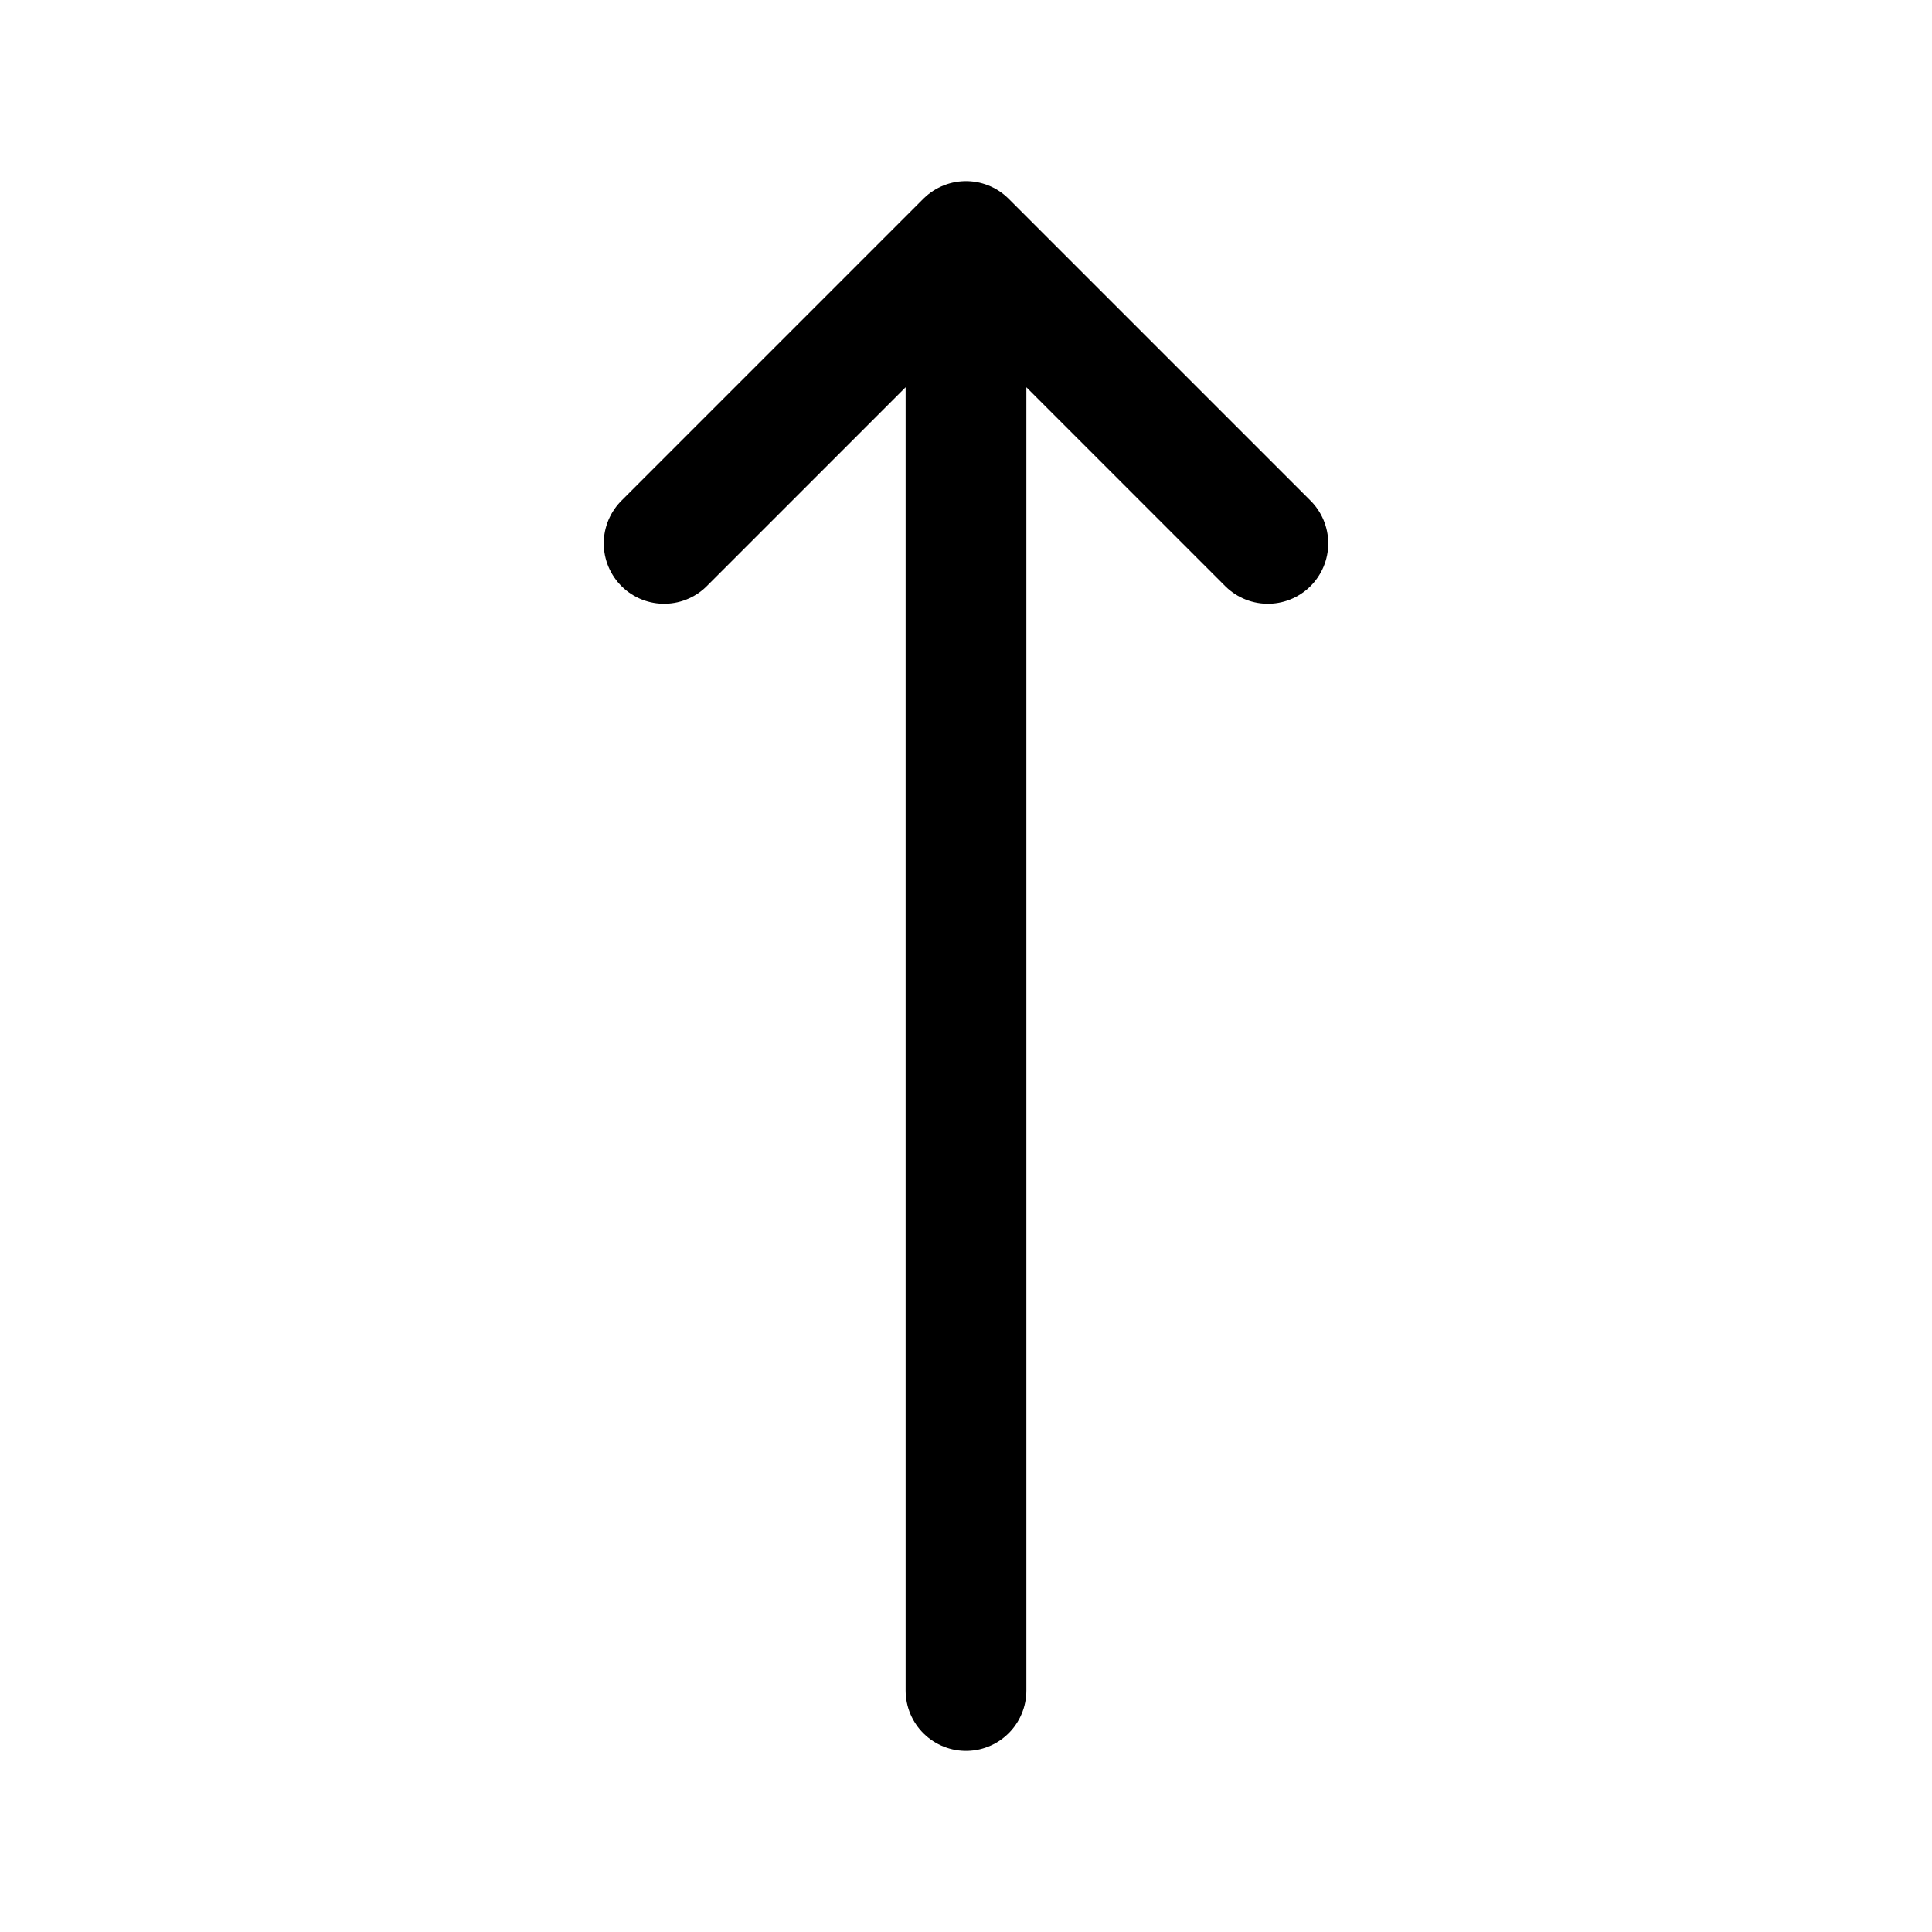
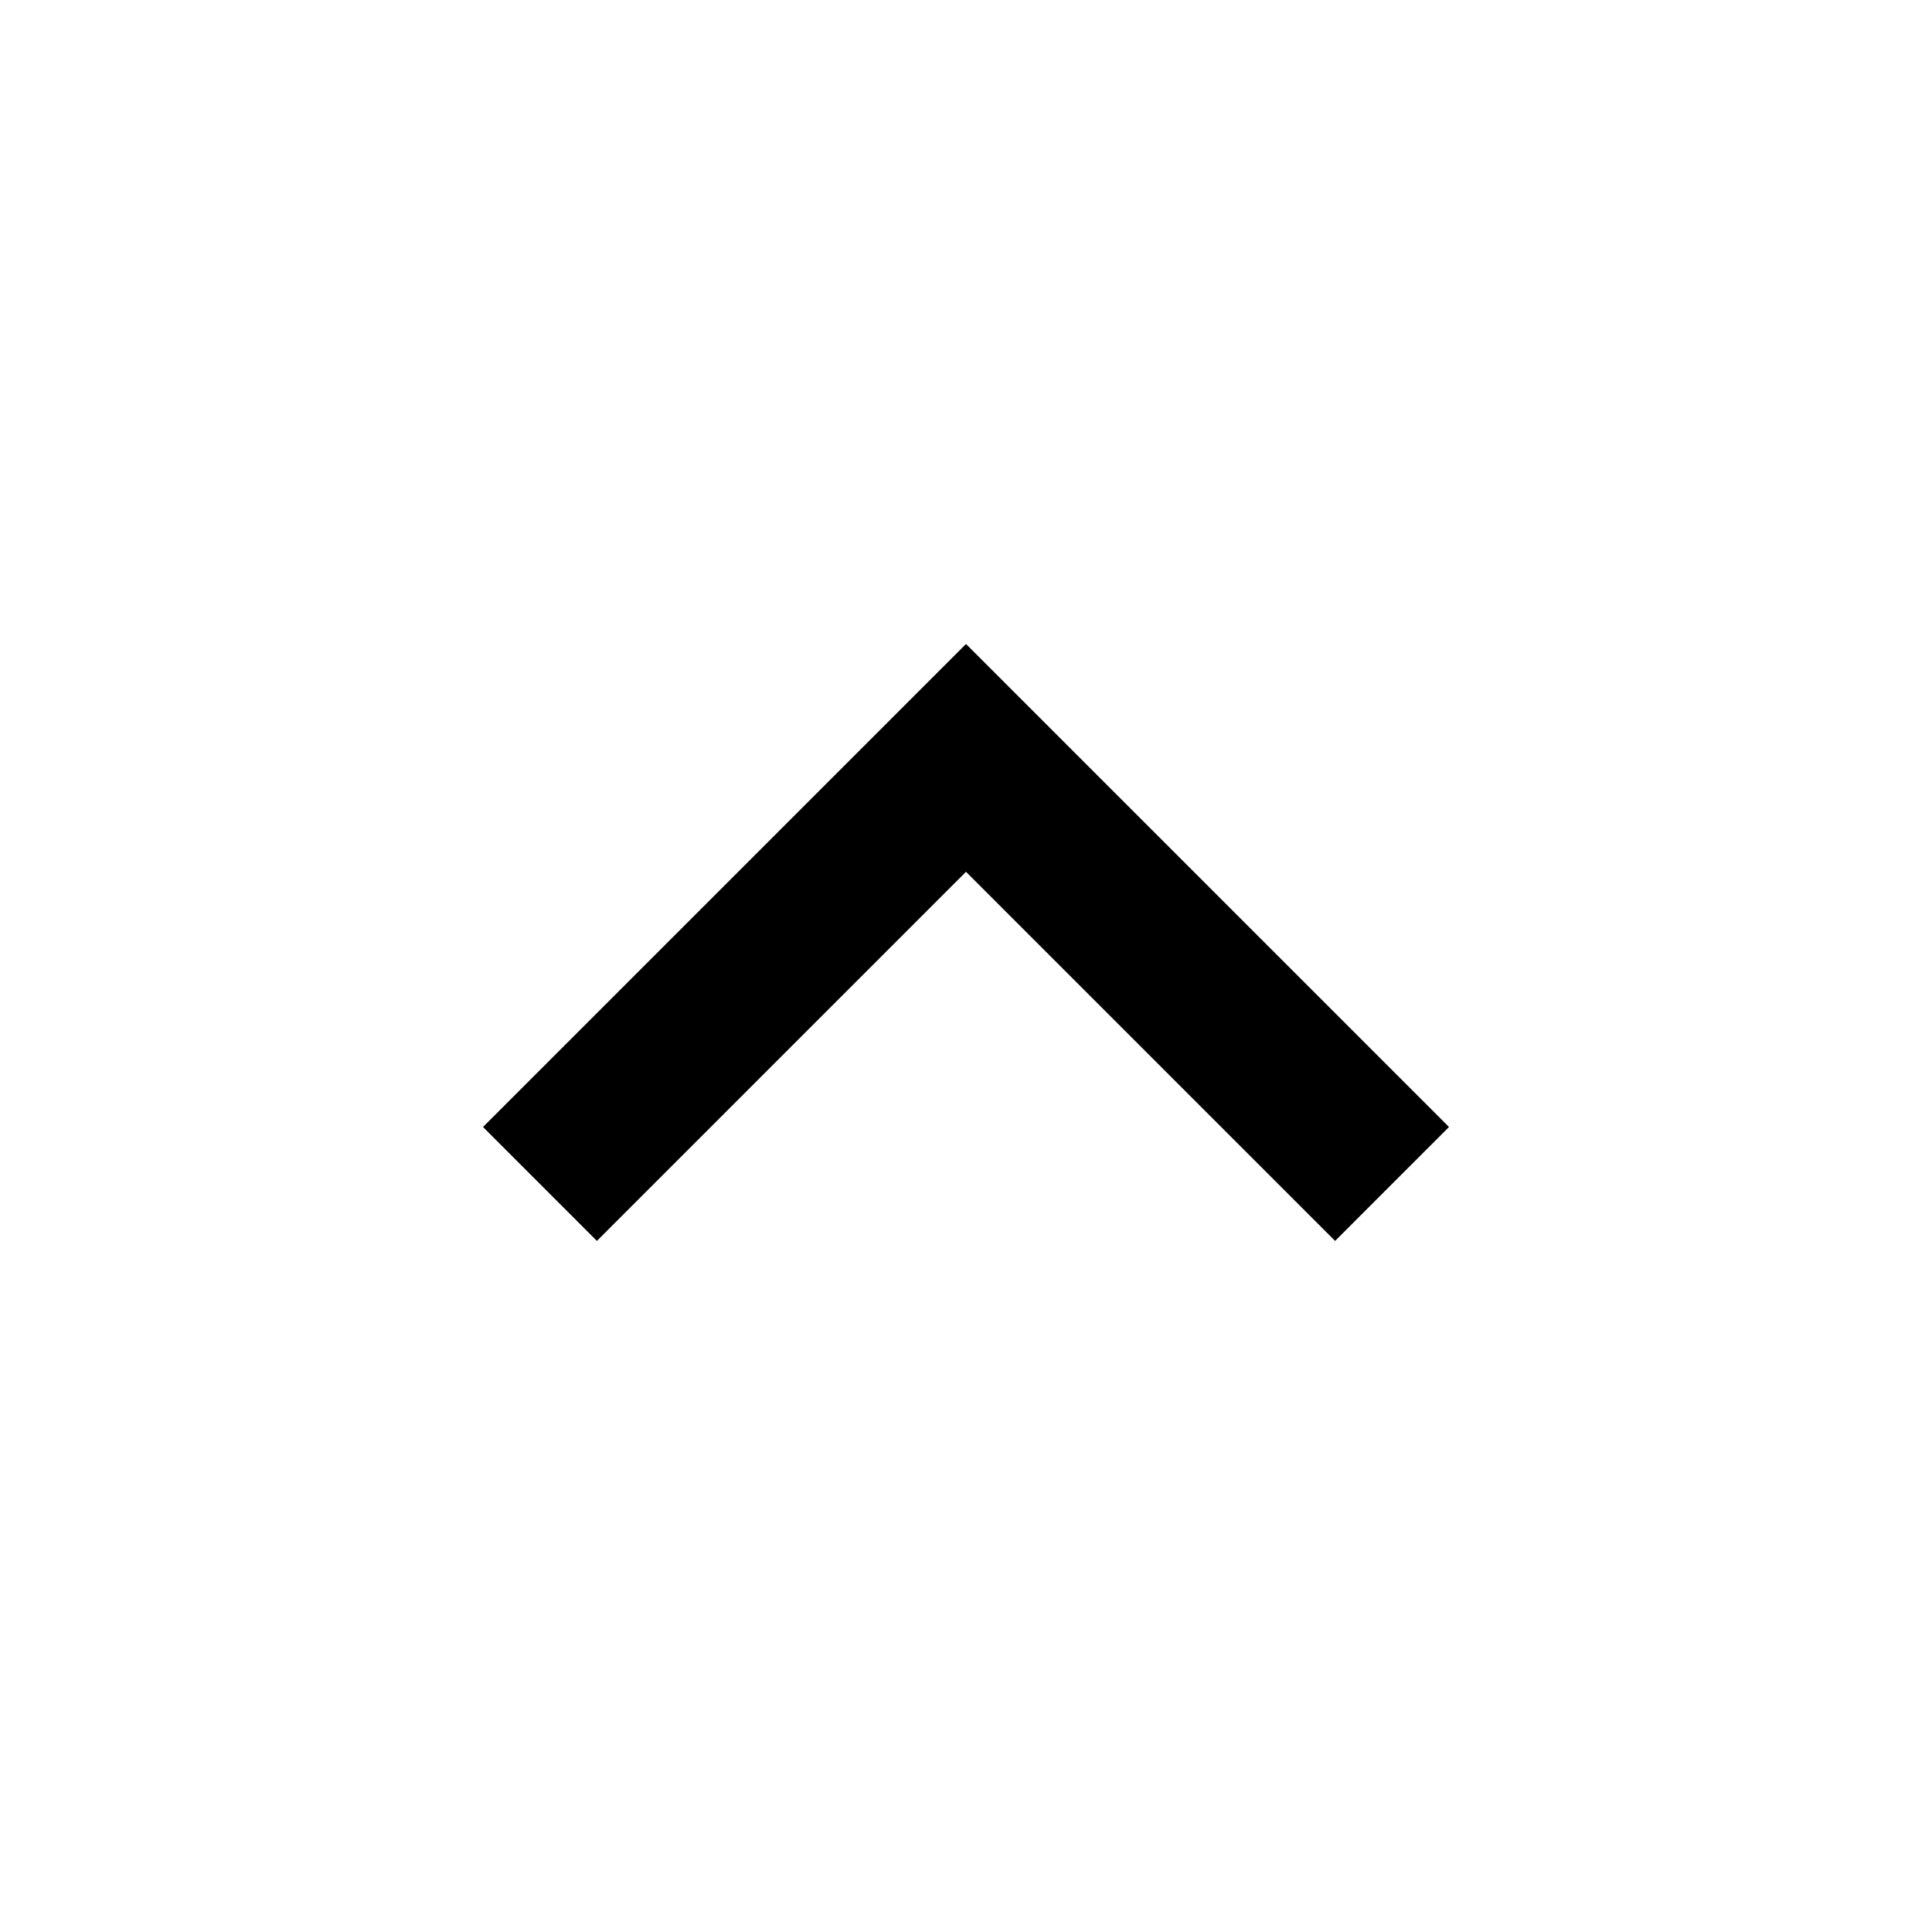
- <svg xmlns="http://www.w3.org/2000/svg" fill="none" viewBox="0 0 24 24" stroke-width="1.5" stroke="currentColor" class="w-6 h-6">
-   <path stroke-linecap="round" stroke-linejoin="round" d="M8.25 6.75 12 3m0 0 3.75 3.75M12 3v18" />
+ <svg xmlns="http://www.w3.org/2000/svg" height="48" viewBox="0 0 48 48" width="48">
+   <path d="M24 16l-12 12 2.83 2.83 9.17-9.17 9.17 9.17 2.83-2.83z" />
+   <path d="M0 0h48v48h-48z" fill="none" />
</svg>
